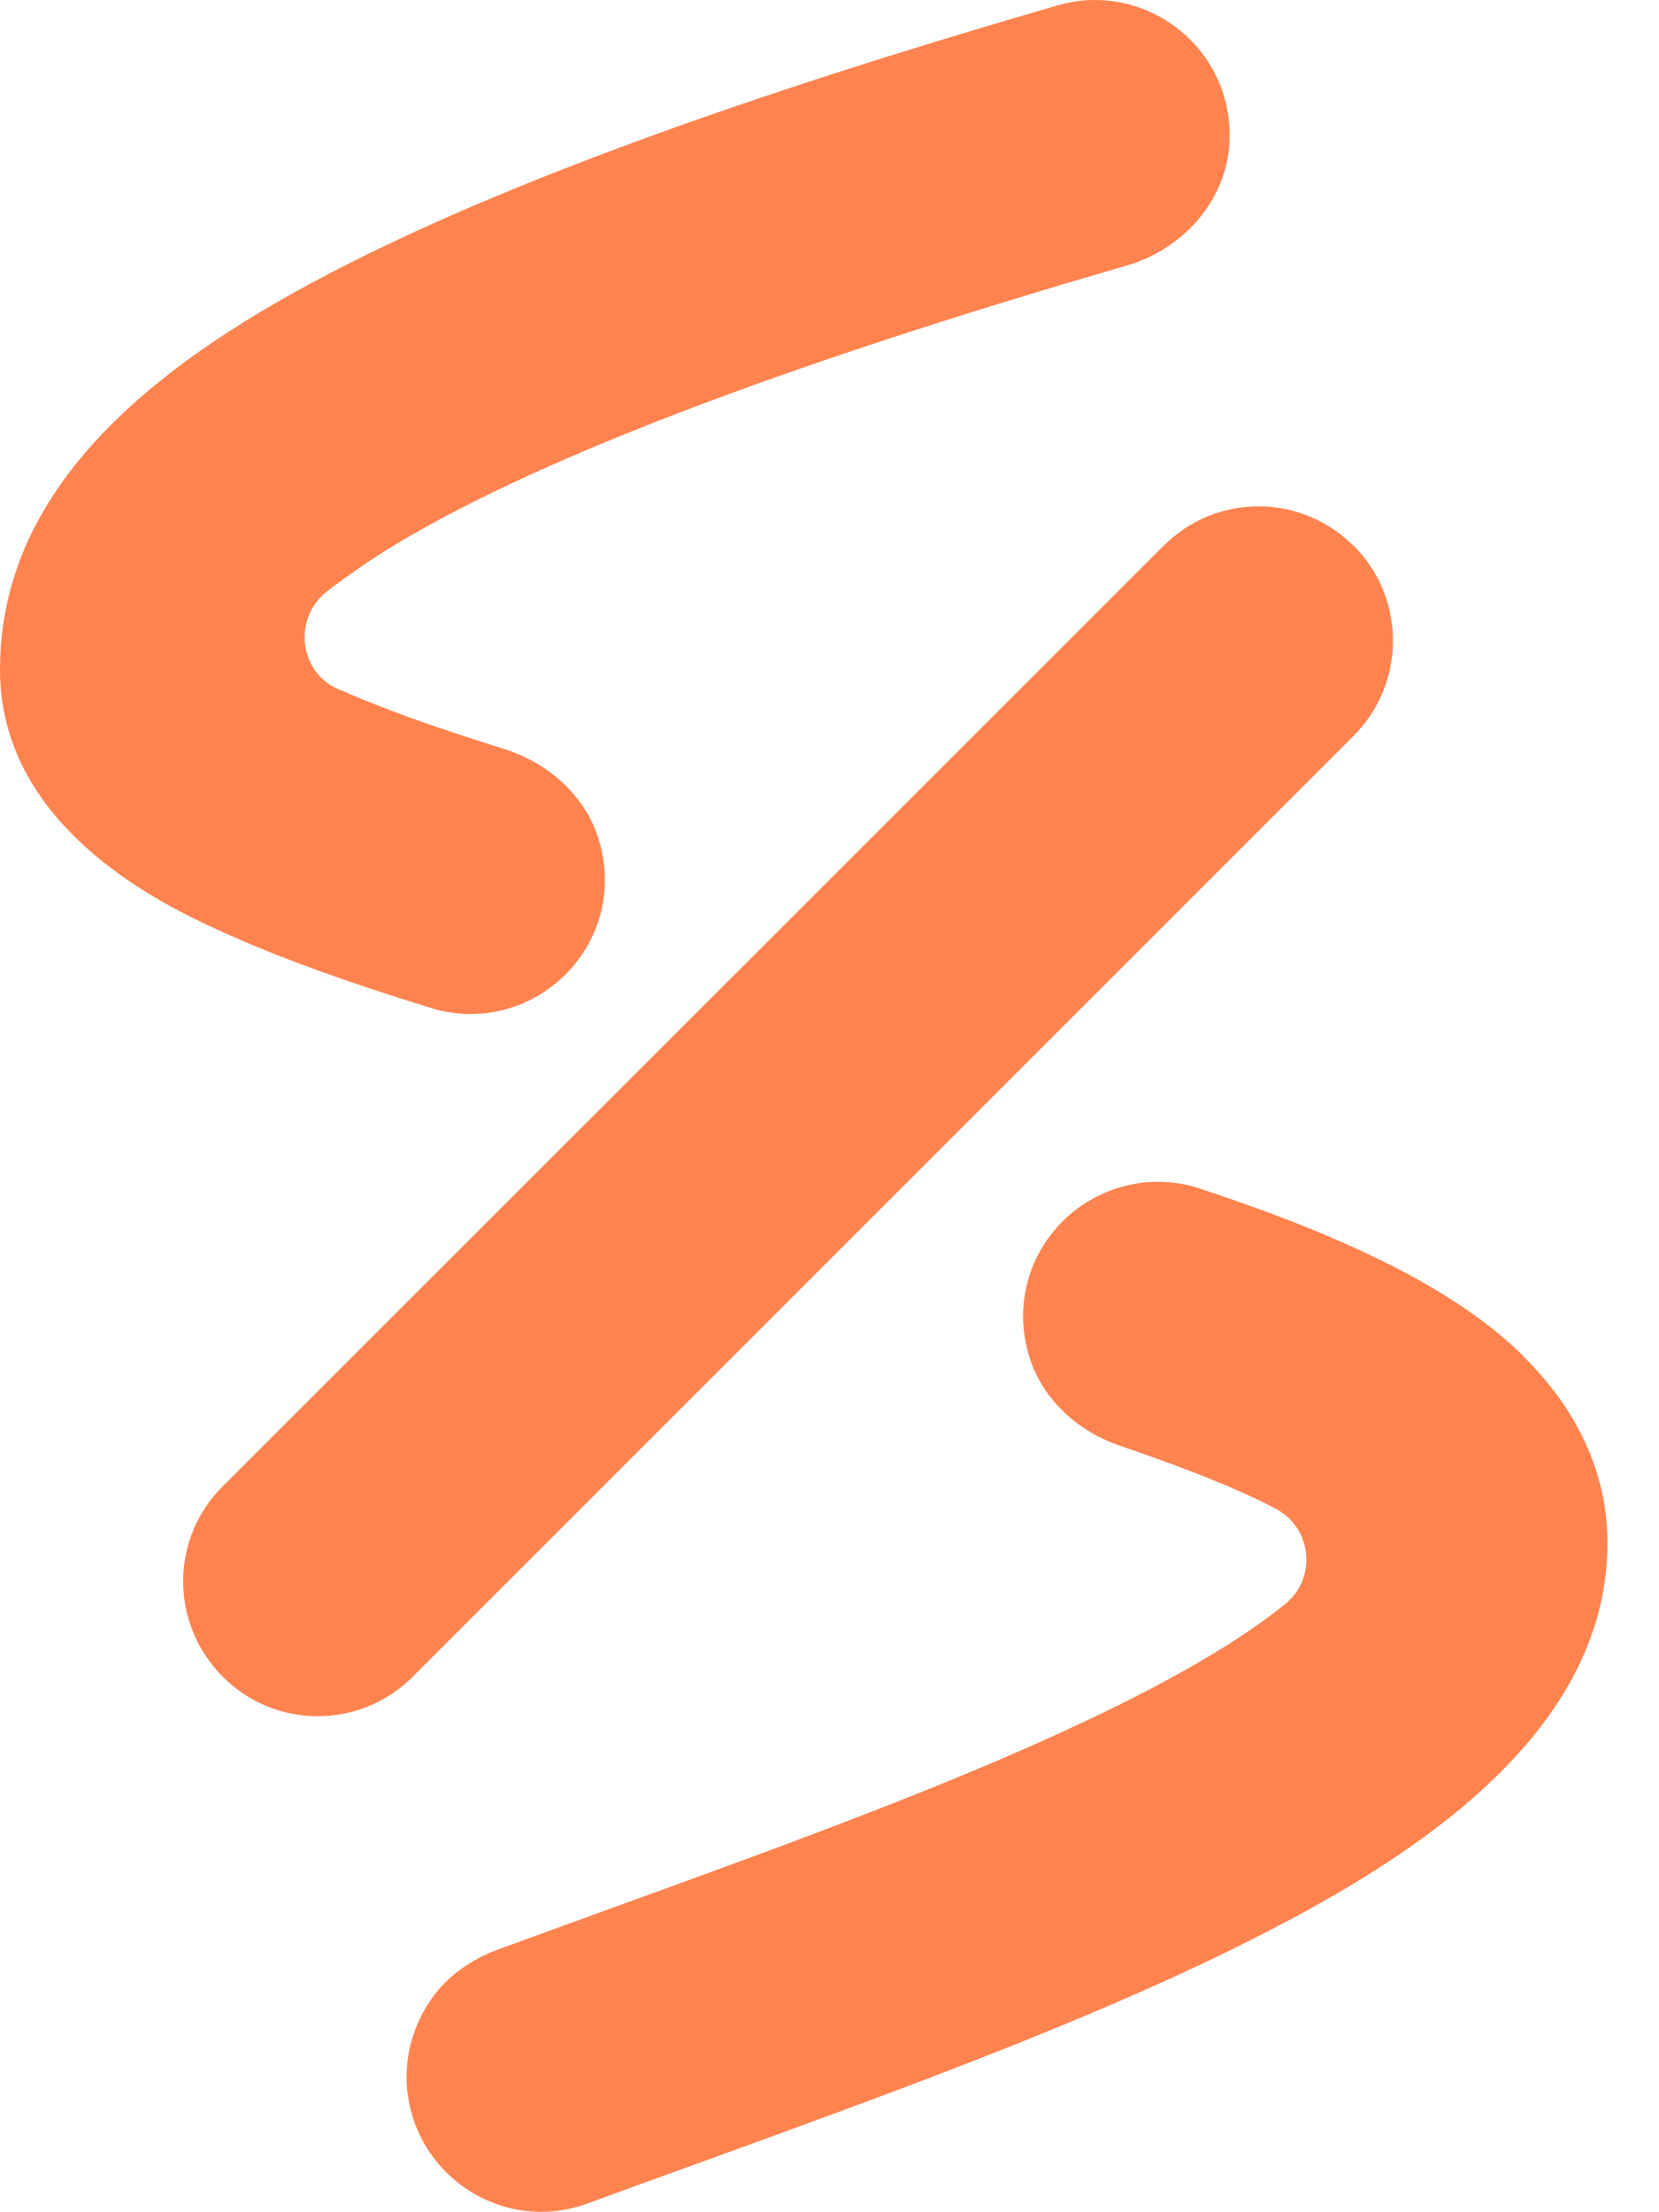
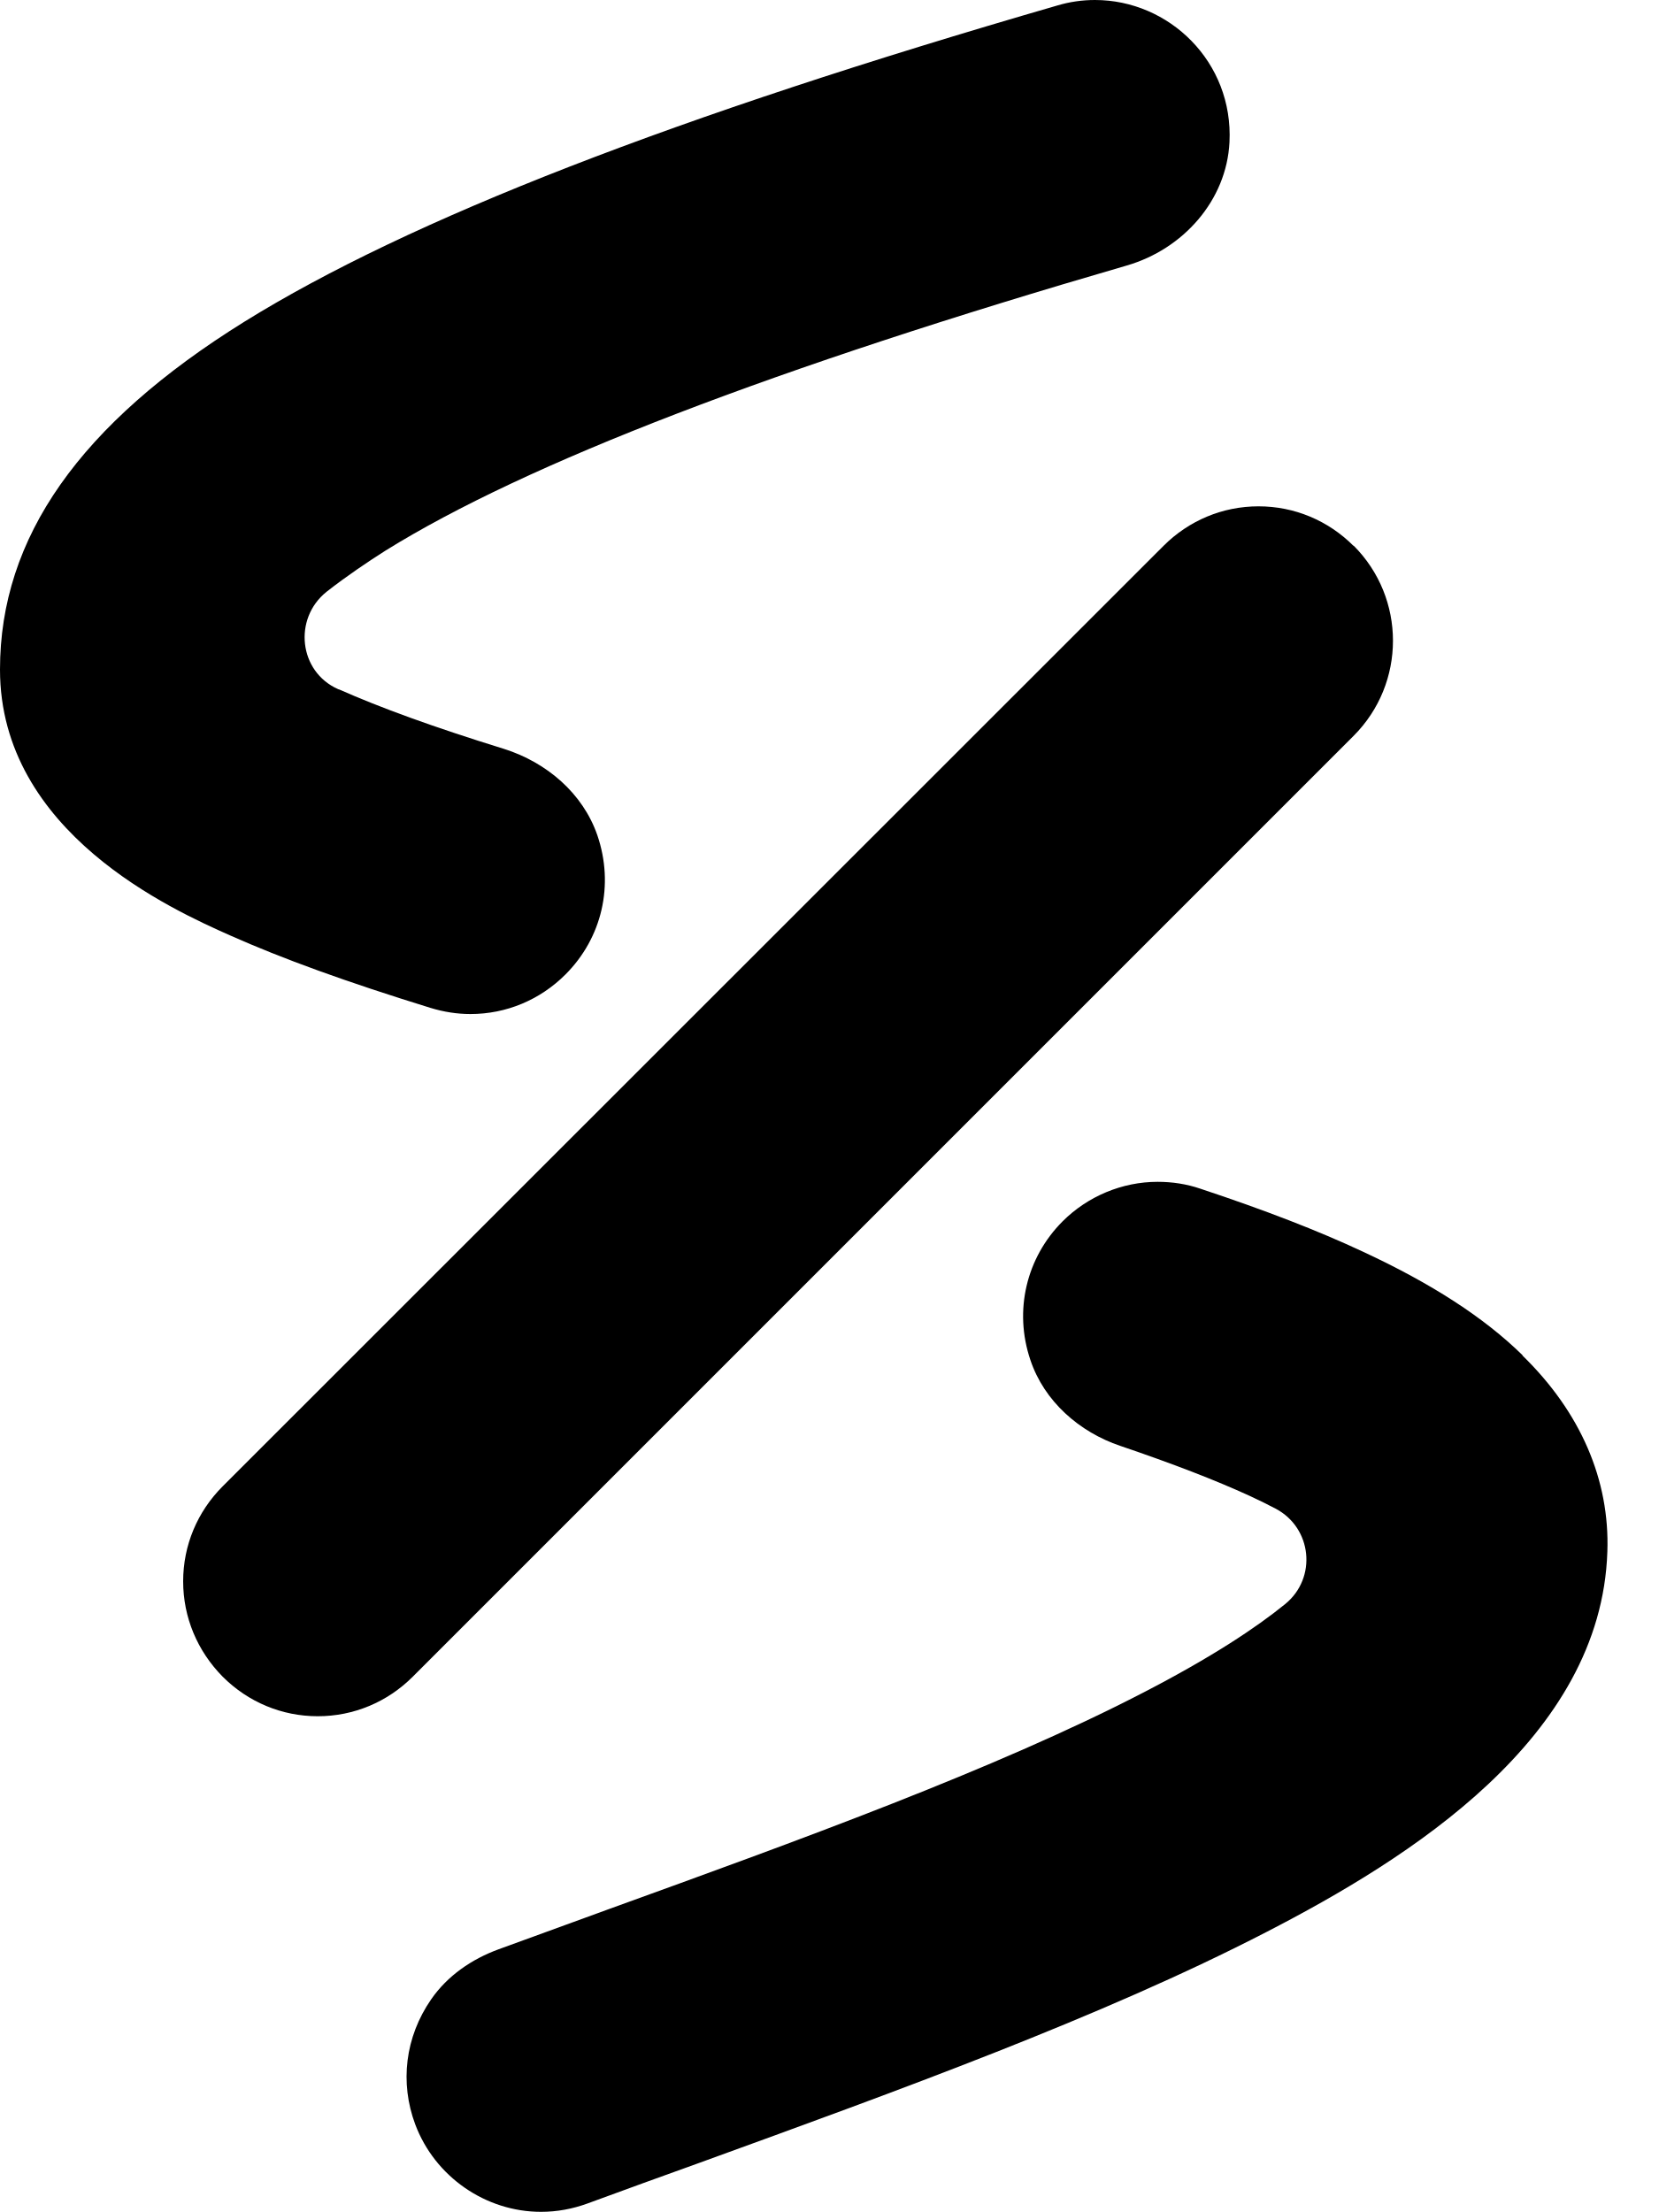
- <svg xmlns="http://www.w3.org/2000/svg" width="30" height="40" viewBox="0 0 30 40" fill="none">
-   <path d="M8.506 18.337C9.156 18.337 9.765 18.081 10.225 17.622C10.887 16.96 11.11 16.003 10.802 15.104C10.539 14.343 9.883 13.786 9.116 13.543C7.824 13.143 6.873 12.795 6.132 12.467C6.132 12.467 6.119 12.467 6.112 12.461C5.404 12.146 5.299 11.189 5.903 10.703C6.27 10.415 6.663 10.152 6.972 9.956C9.516 8.375 14.028 6.644 20.377 4.801C21.393 4.506 22.18 3.627 22.233 2.571C22.305 1.121 21.144 0 19.8 0C19.57 0 19.341 0.033 19.124 0.098C12.212 2.099 7.398 3.968 4.42 5.817C1.443 7.667 0 9.72 0 12.107C0 15.058 3.128 16.455 4.158 16.914C5.102 17.334 6.257 17.754 7.785 18.226C8.021 18.298 8.264 18.337 8.506 18.337Z" fill="#FF834F" />
-   <path d="M24.476 9.871C24.017 9.412 23.407 9.156 22.758 9.156C22.109 9.156 21.499 9.412 21.04 9.871L4.027 26.877C3.568 27.336 3.312 27.946 3.312 28.595C3.312 29.245 3.568 29.855 4.027 30.32C4.486 30.779 5.096 31.035 5.746 31.035C6.395 31.035 7.005 30.779 7.464 30.32L24.476 13.308C25.427 12.357 25.427 10.816 24.476 9.865V9.871Z" fill="#FF834F" />
-   <path d="M27.532 24.506C26.836 23.824 25.892 23.214 24.652 22.637C23.839 22.256 22.875 21.883 21.708 21.496C21.458 21.41 21.196 21.371 20.934 21.371C20.291 21.371 19.668 21.633 19.215 22.086C18.56 22.742 18.33 23.699 18.632 24.591C18.881 25.339 19.517 25.896 20.258 26.146C21.203 26.467 21.97 26.762 22.6 27.051C22.77 27.129 22.927 27.208 23.065 27.28C23.728 27.628 23.819 28.533 23.242 29.005C22.718 29.431 21.911 29.969 20.665 30.612C17.989 31.996 14.441 33.281 10.998 34.527L10.801 34.599C10.191 34.822 9.594 35.039 9.017 35.249C8.532 35.426 8.092 35.727 7.797 36.154C7.325 36.836 7.227 37.662 7.509 38.416C7.863 39.361 8.781 39.997 9.784 39.997C10.073 39.997 10.355 39.944 10.624 39.846C11.28 39.603 11.955 39.361 12.664 39.105C16.238 37.806 19.937 36.468 22.895 34.94C25.492 33.602 28.955 31.432 29.066 28.061C29.112 26.762 28.581 25.536 27.532 24.513V24.506Z" fill="#FF834F" />
+ <svg xmlns="http://www.w3.org/2000/svg" width="30" height="40" viewBox="0 0 30 40" fill="currentColor">
+   <path d="M8.506 18.337C9.156 18.337 9.765 18.081 10.225 17.622C10.887 16.96 11.11 16.003 10.802 15.104C10.539 14.343 9.883 13.786 9.116 13.543C7.824 13.143 6.873 12.795 6.132 12.467C6.132 12.467 6.119 12.467 6.112 12.461C5.404 12.146 5.299 11.189 5.903 10.703C6.27 10.415 6.663 10.152 6.972 9.956C9.516 8.375 14.028 6.644 20.377 4.801C21.393 4.506 22.18 3.627 22.233 2.571C22.305 1.121 21.144 0 19.8 0C19.57 0 19.341 0.033 19.124 0.098C12.212 2.099 7.398 3.968 4.42 5.817C1.443 7.667 0 9.72 0 12.107C0 15.058 3.128 16.455 4.158 16.914C5.102 17.334 6.257 17.754 7.785 18.226C8.021 18.298 8.264 18.337 8.506 18.337Z" fill="currentColor" />
+   <path d="M24.476 9.871C24.017 9.412 23.407 9.156 22.758 9.156C22.109 9.156 21.499 9.412 21.04 9.871L4.027 26.877C3.568 27.336 3.312 27.946 3.312 28.595C3.312 29.245 3.568 29.855 4.027 30.32C4.486 30.779 5.096 31.035 5.746 31.035C6.395 31.035 7.005 30.779 7.464 30.32L24.476 13.308C25.427 12.357 25.427 10.816 24.476 9.865V9.871Z" fill="currentColor" />
+   <path d="M27.532 24.506C26.836 23.824 25.892 23.214 24.652 22.637C23.839 22.256 22.875 21.883 21.708 21.496C21.458 21.41 21.196 21.371 20.934 21.371C20.291 21.371 19.668 21.633 19.215 22.086C18.56 22.742 18.33 23.699 18.632 24.591C18.881 25.339 19.517 25.896 20.258 26.146C21.203 26.467 21.97 26.762 22.6 27.051C22.77 27.129 22.927 27.208 23.065 27.28C23.728 27.628 23.819 28.533 23.242 29.005C22.718 29.431 21.911 29.969 20.665 30.612C17.989 31.996 14.441 33.281 10.998 34.527L10.801 34.599C10.191 34.822 9.594 35.039 9.017 35.249C8.532 35.426 8.092 35.727 7.797 36.154C7.325 36.836 7.227 37.662 7.509 38.416C7.863 39.361 8.781 39.997 9.784 39.997C10.073 39.997 10.355 39.944 10.624 39.846C11.28 39.603 11.955 39.361 12.664 39.105C16.238 37.806 19.937 36.468 22.895 34.94C25.492 33.602 28.955 31.432 29.066 28.061C29.112 26.762 28.581 25.536 27.532 24.513V24.506Z" fill="currentColor" />
</svg>
